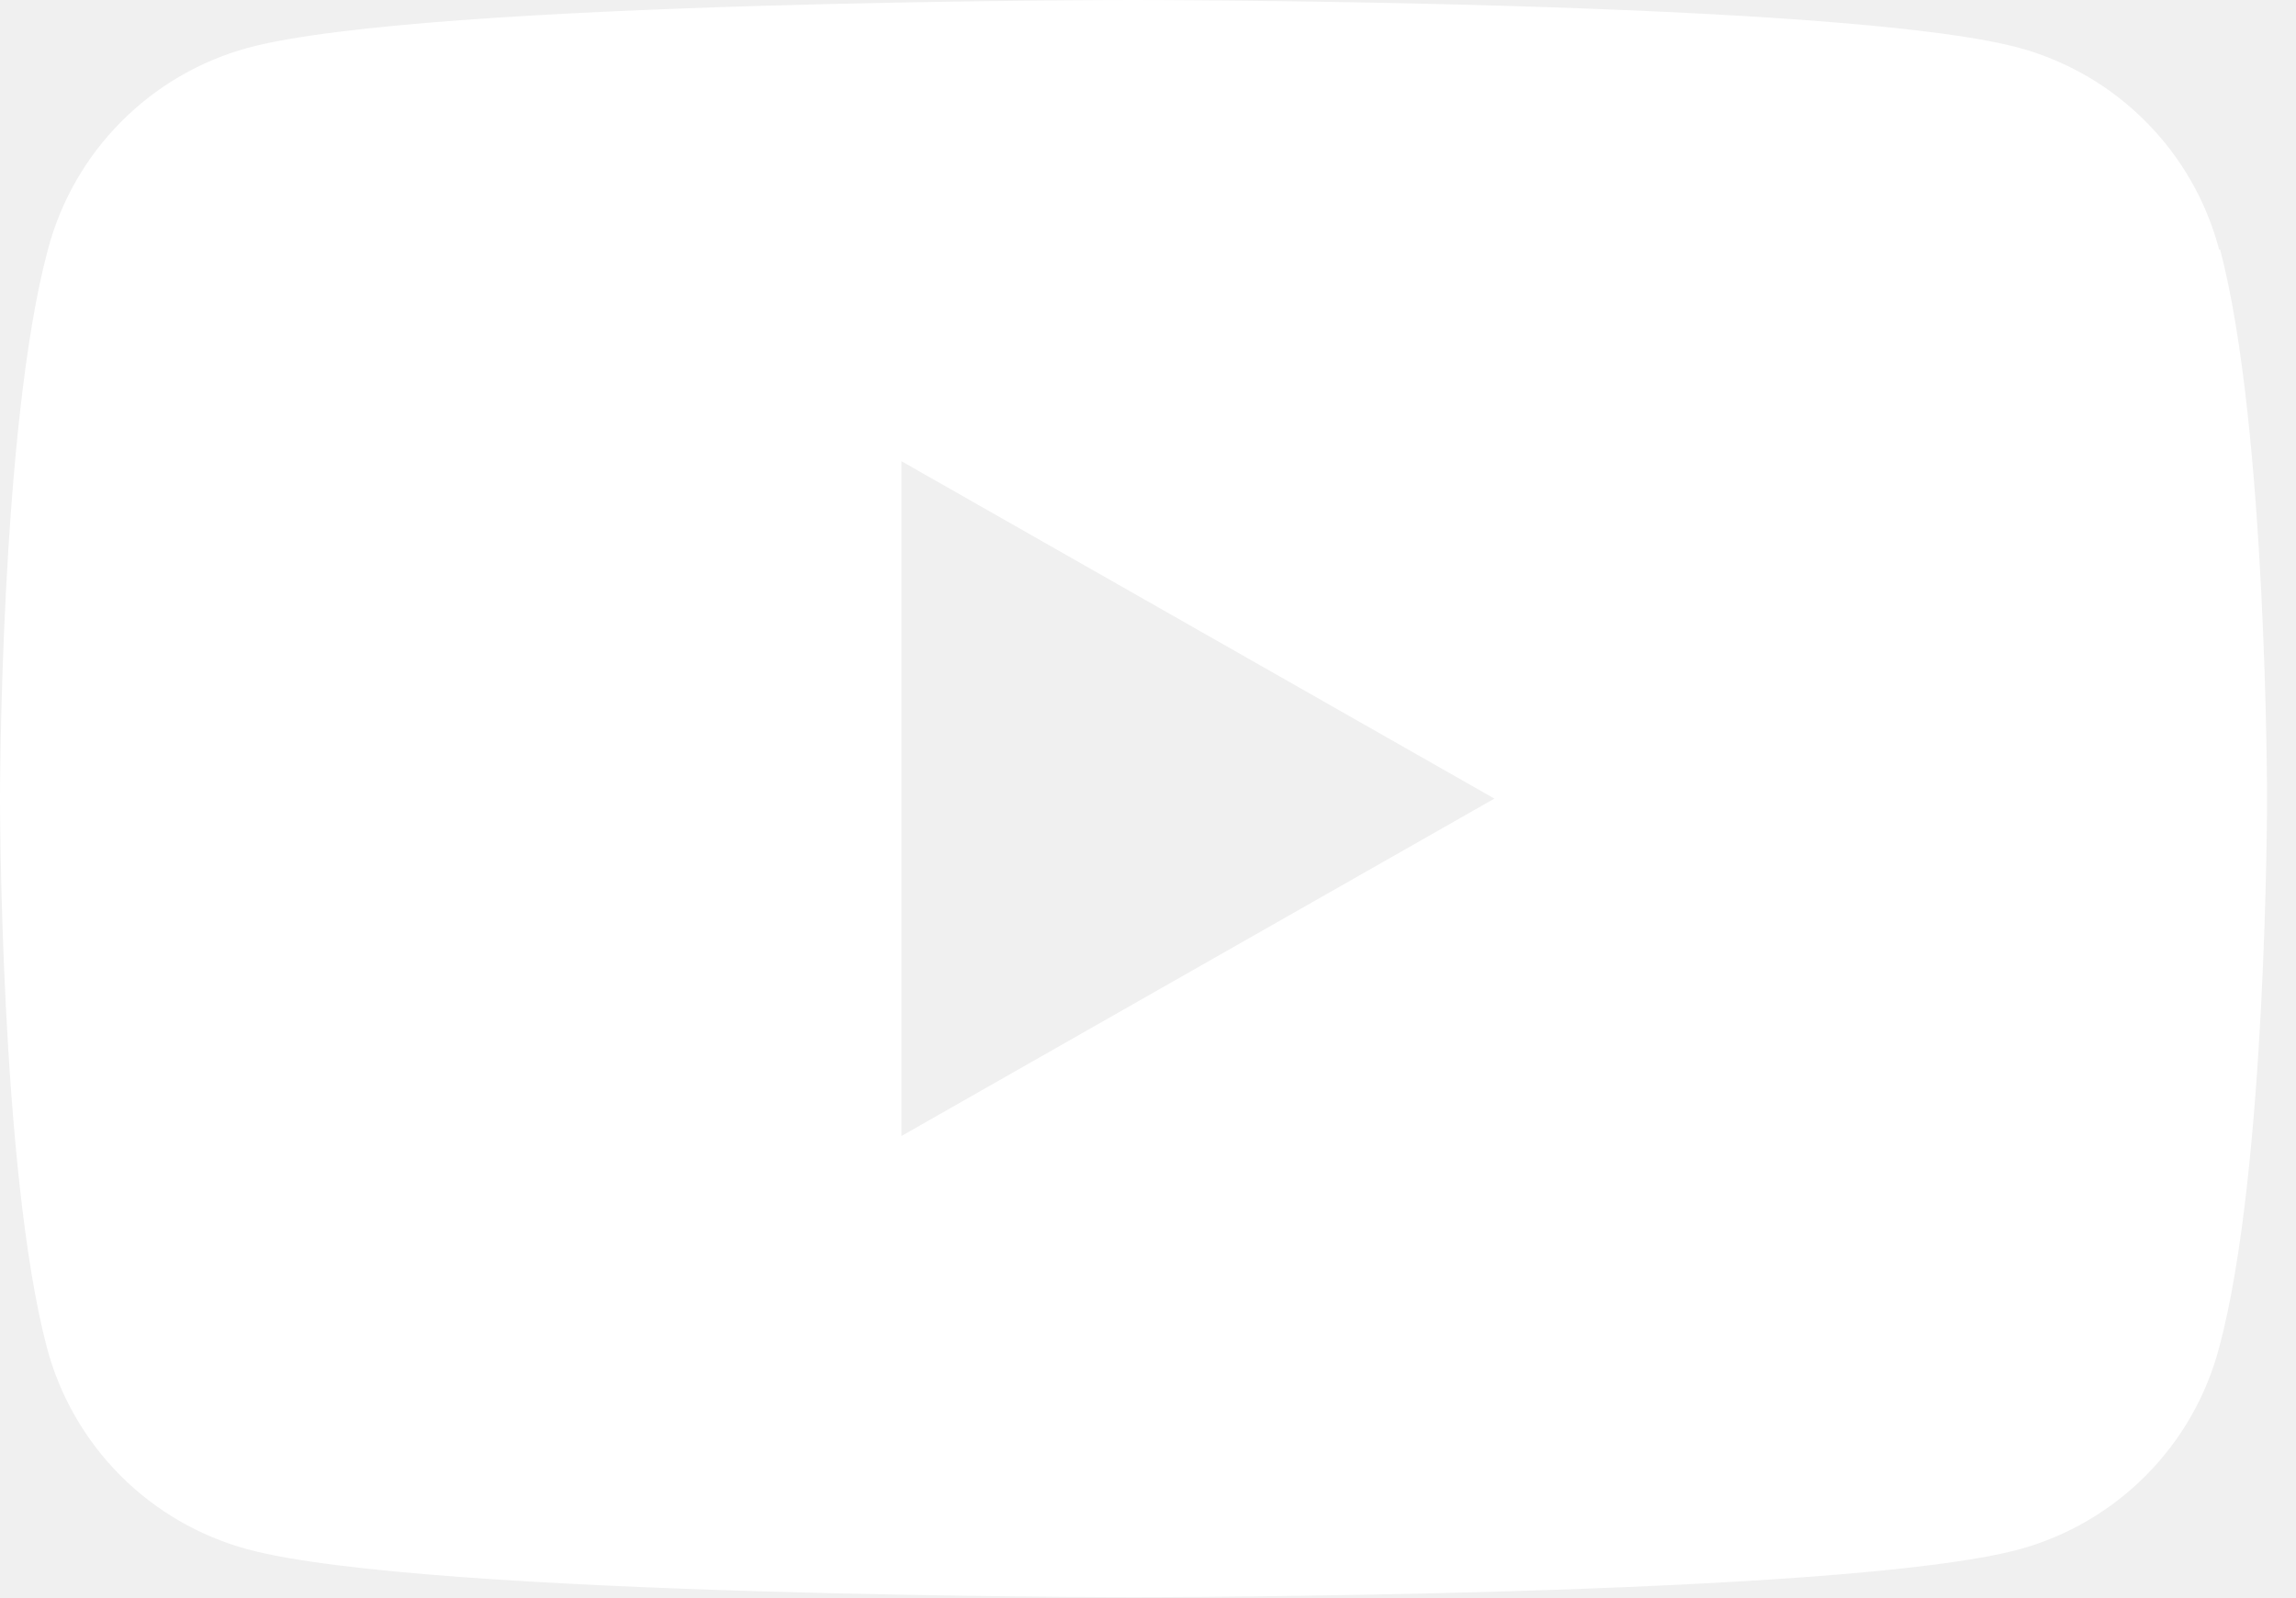
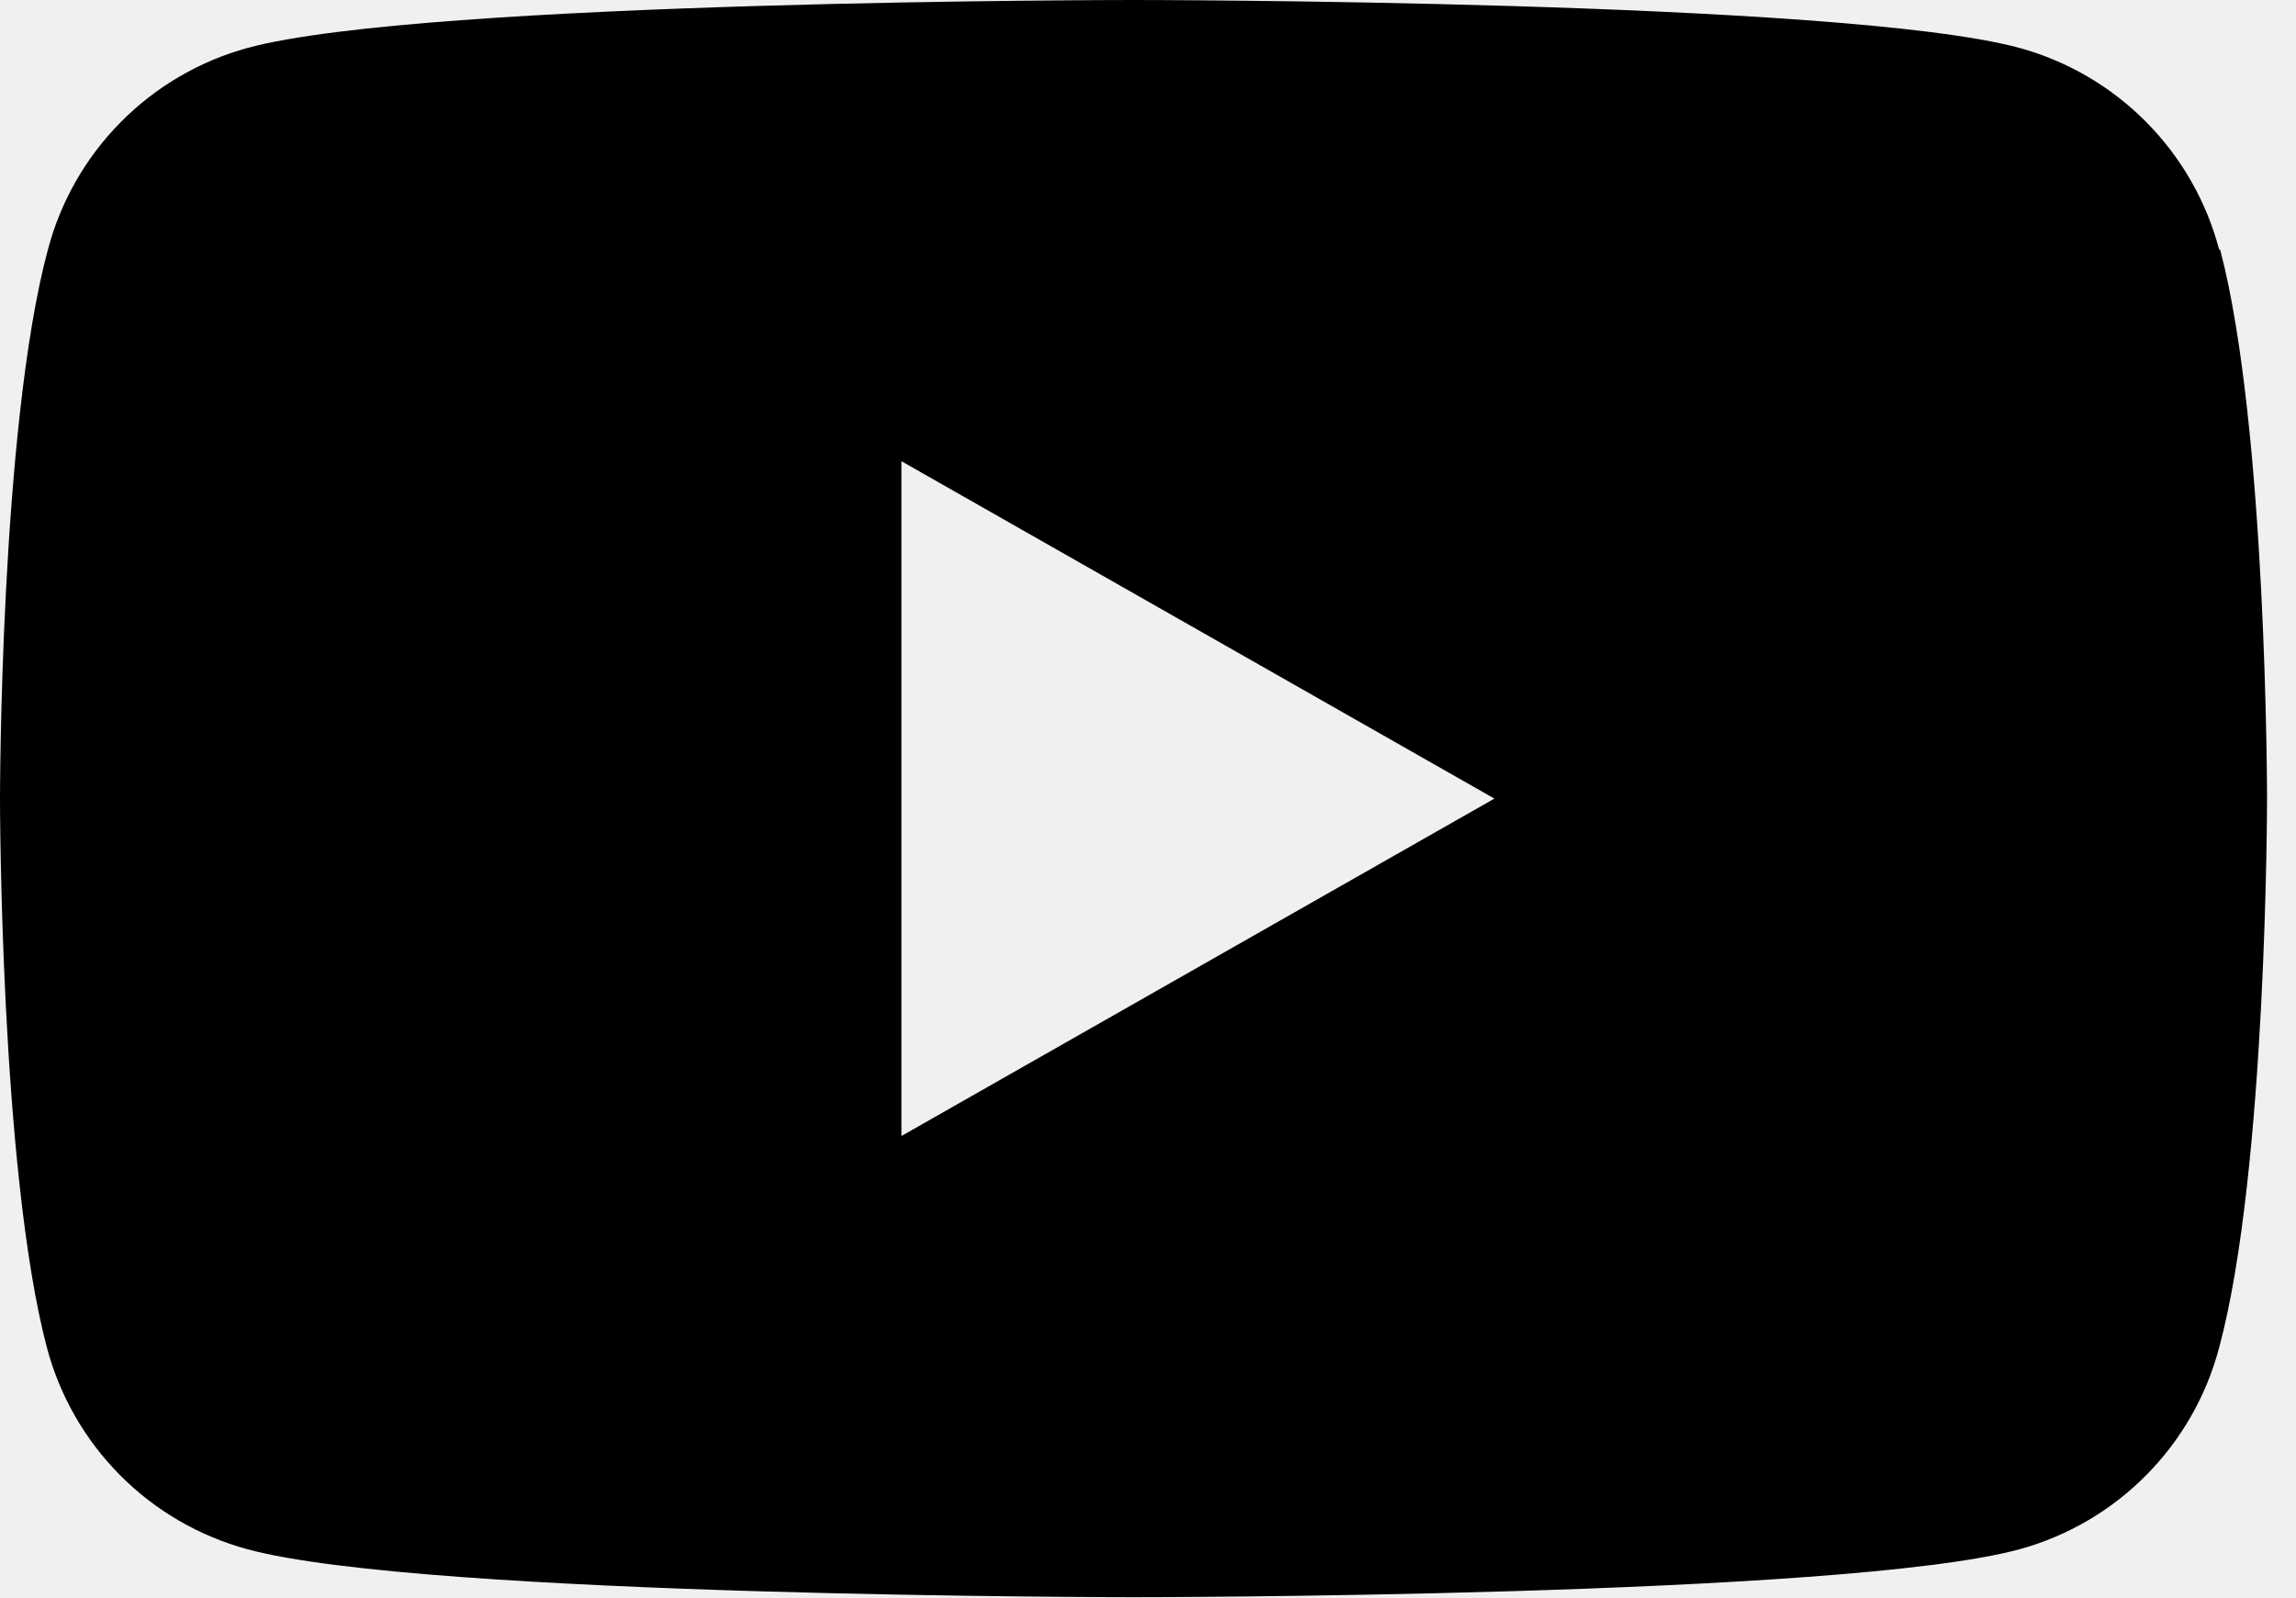
<svg xmlns="http://www.w3.org/2000/svg" width="23" height="16" viewBox="0 0 23 16" fill="none">
-   <path d="M9.03 11.38V4.62L14.97 8L9.03 11.38ZM22.23 2.5C22.103 2.018 21.851 1.577 21.5 1.223C21.149 0.868 20.711 0.612 20.23 0.48C18.46 2.98023e-08 11.35 0 11.35 0C11.35 0 4.25 2.98023e-08 2.48 0.48C1.999 0.612 1.561 0.868 1.21 1.223C0.859 1.577 0.607 2.018 0.48 2.5C2.98023e-08 4.28 0 8 0 8C0 8 2.98023e-08 11.72 0.47 13.5C0.598 13.983 0.852 14.425 1.204 14.779C1.557 15.134 1.997 15.389 2.48 15.52C4.25 16 11.36 16 11.36 16C11.36 16 18.46 16 20.23 15.52C20.711 15.388 21.149 15.132 21.5 14.777C21.851 14.423 22.103 13.982 22.23 13.5C22.71 11.72 22.71 8 22.71 8C22.71 8 22.71 4.28 22.24 2.5H22.23Z" fill="white" />
+   <path d="M9.03 11.38V4.62L14.97 8L9.03 11.38ZM22.23 2.5C22.103 2.018 21.851 1.577 21.5 1.223C21.149 0.868 20.711 0.612 20.23 0.48C18.46 2.98023e-08 11.35 0 11.35 0C11.35 0 4.25 2.98023e-08 2.48 0.48C1.999 0.612 1.561 0.868 1.21 1.223C0.859 1.577 0.607 2.018 0.48 2.5C2.98023e-08 4.28 0 8 0 8C0 8 2.98023e-08 11.72 0.47 13.5C0.598 13.983 0.852 14.425 1.204 14.779C1.557 15.134 1.997 15.389 2.48 15.52C4.25 16 11.36 16 11.36 16C11.36 16 18.46 16 20.23 15.52C20.711 15.388 21.149 15.132 21.5 14.777C21.851 14.423 22.103 13.982 22.23 13.5C22.71 11.72 22.71 8 22.71 8C22.71 8 22.71 4.28 22.24 2.5H22.23Z" fill="currentColor" />
</svg>
